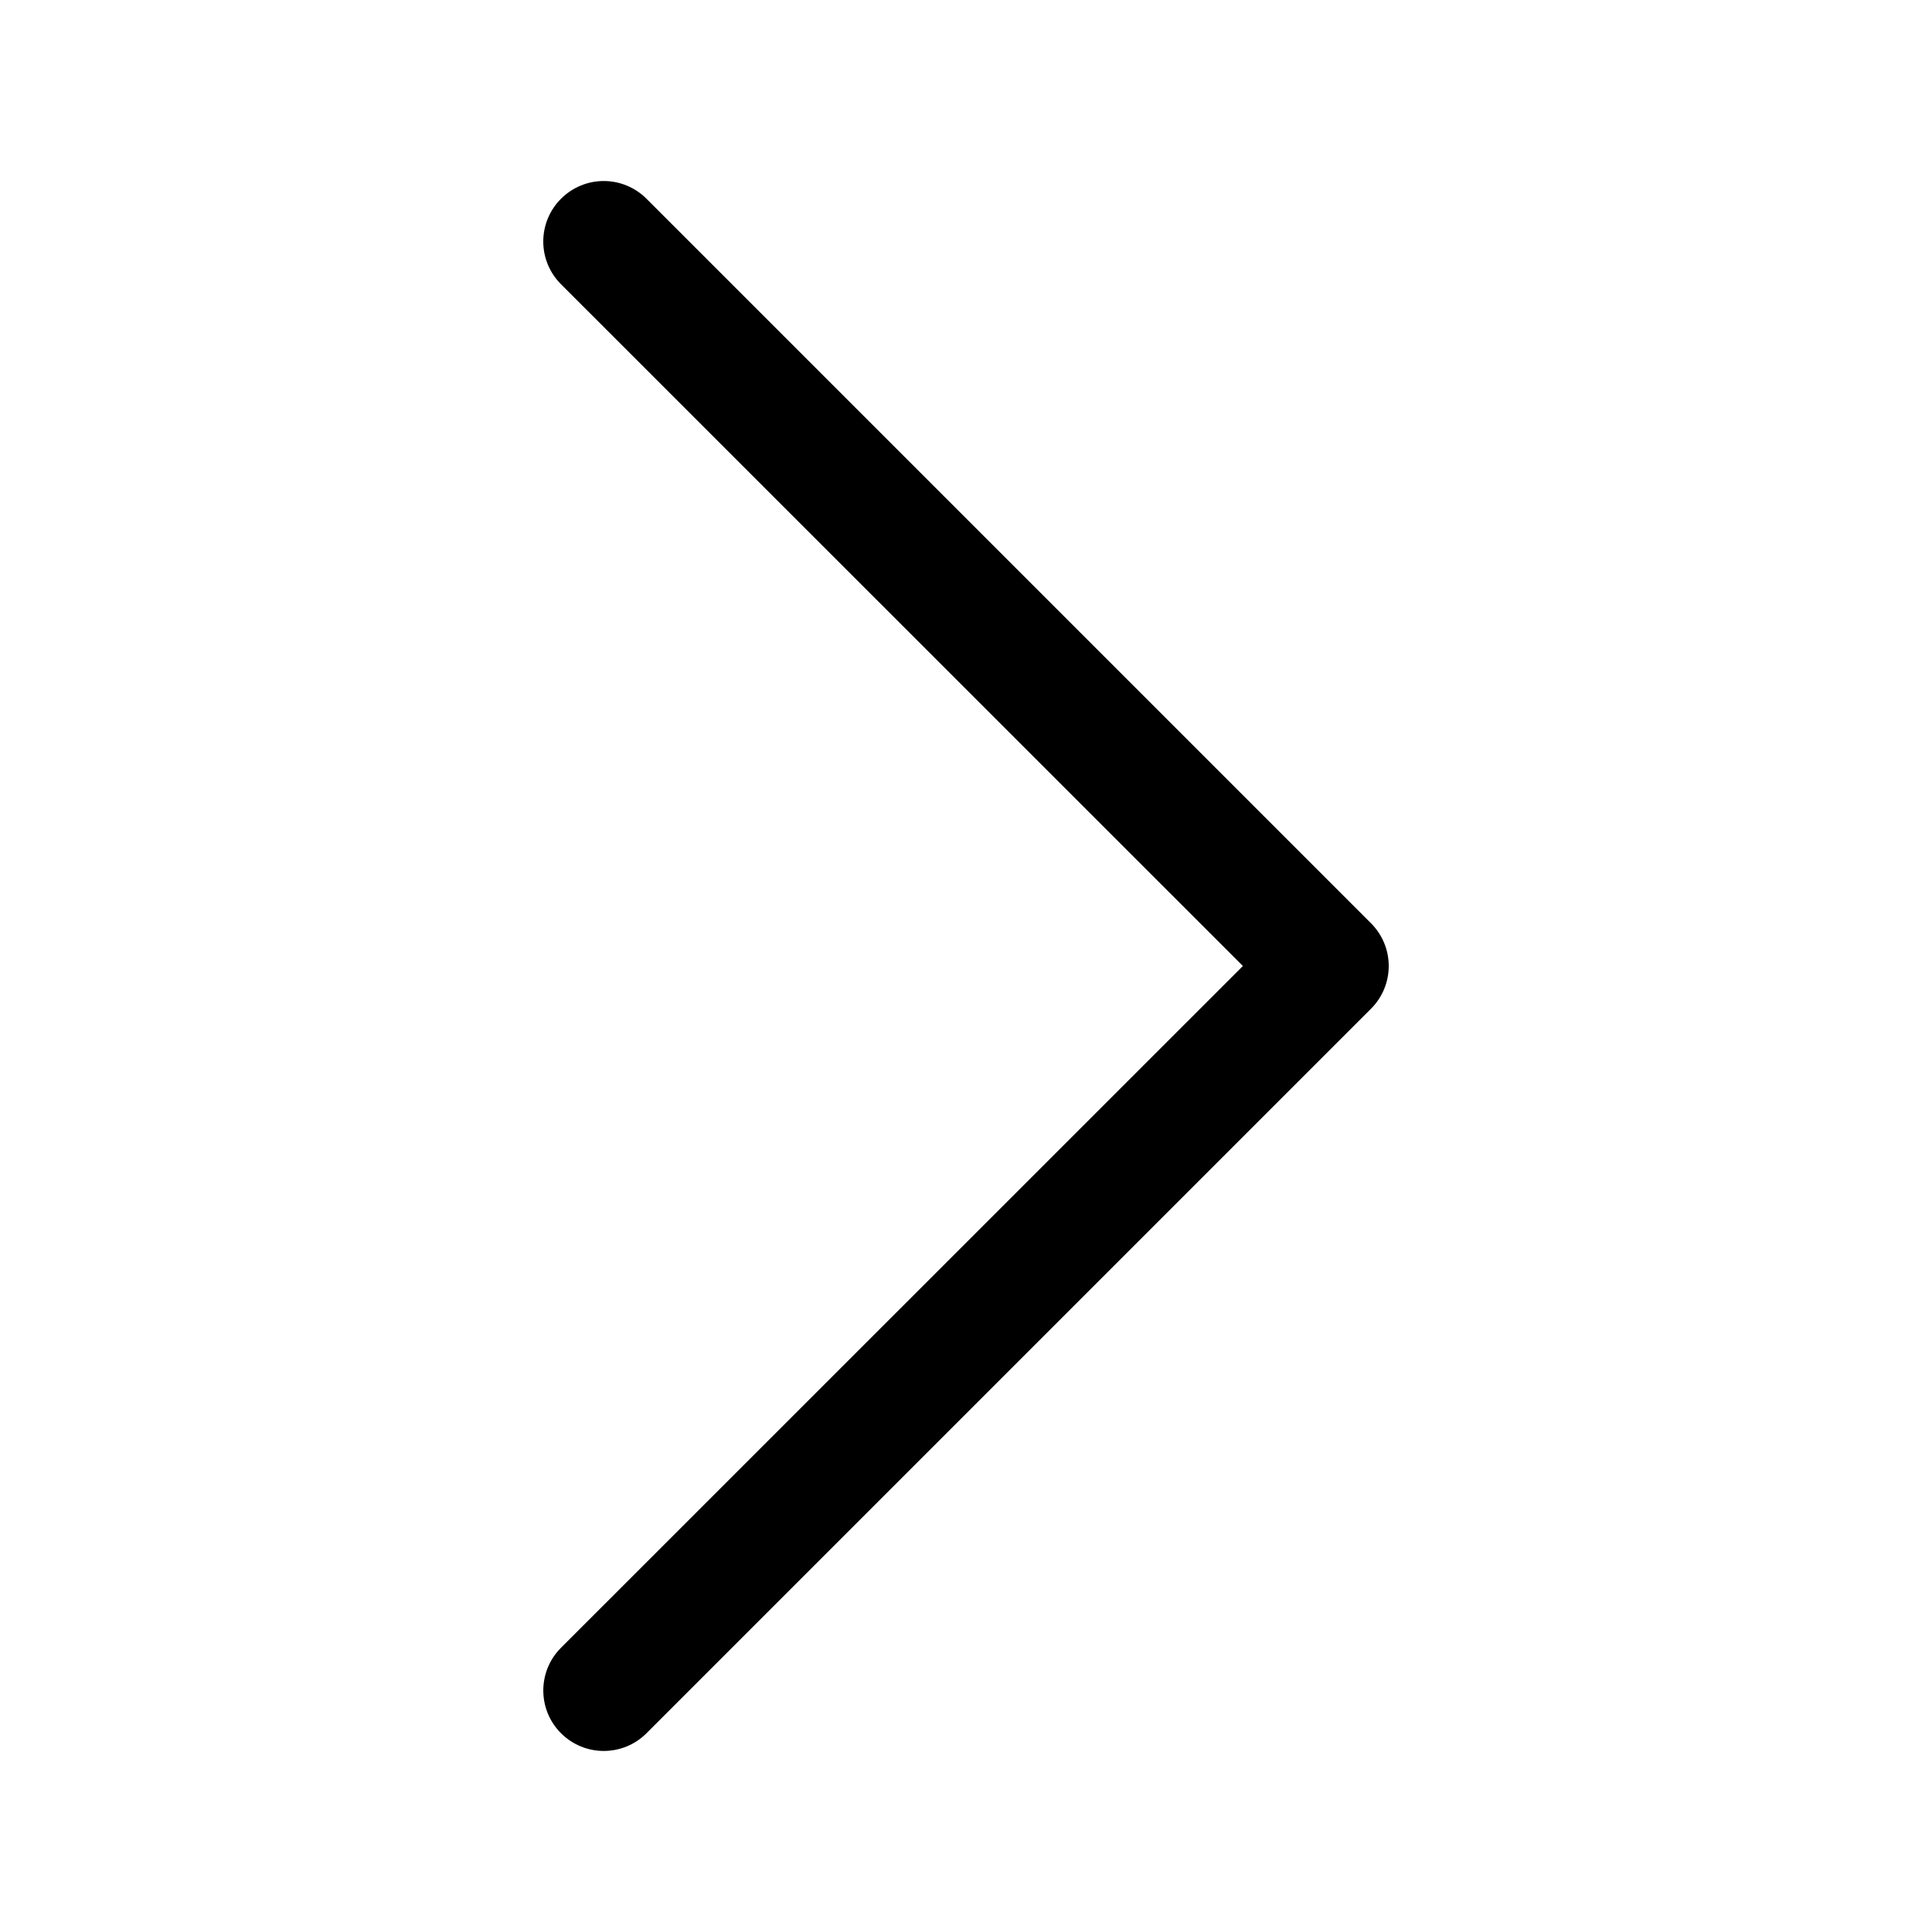
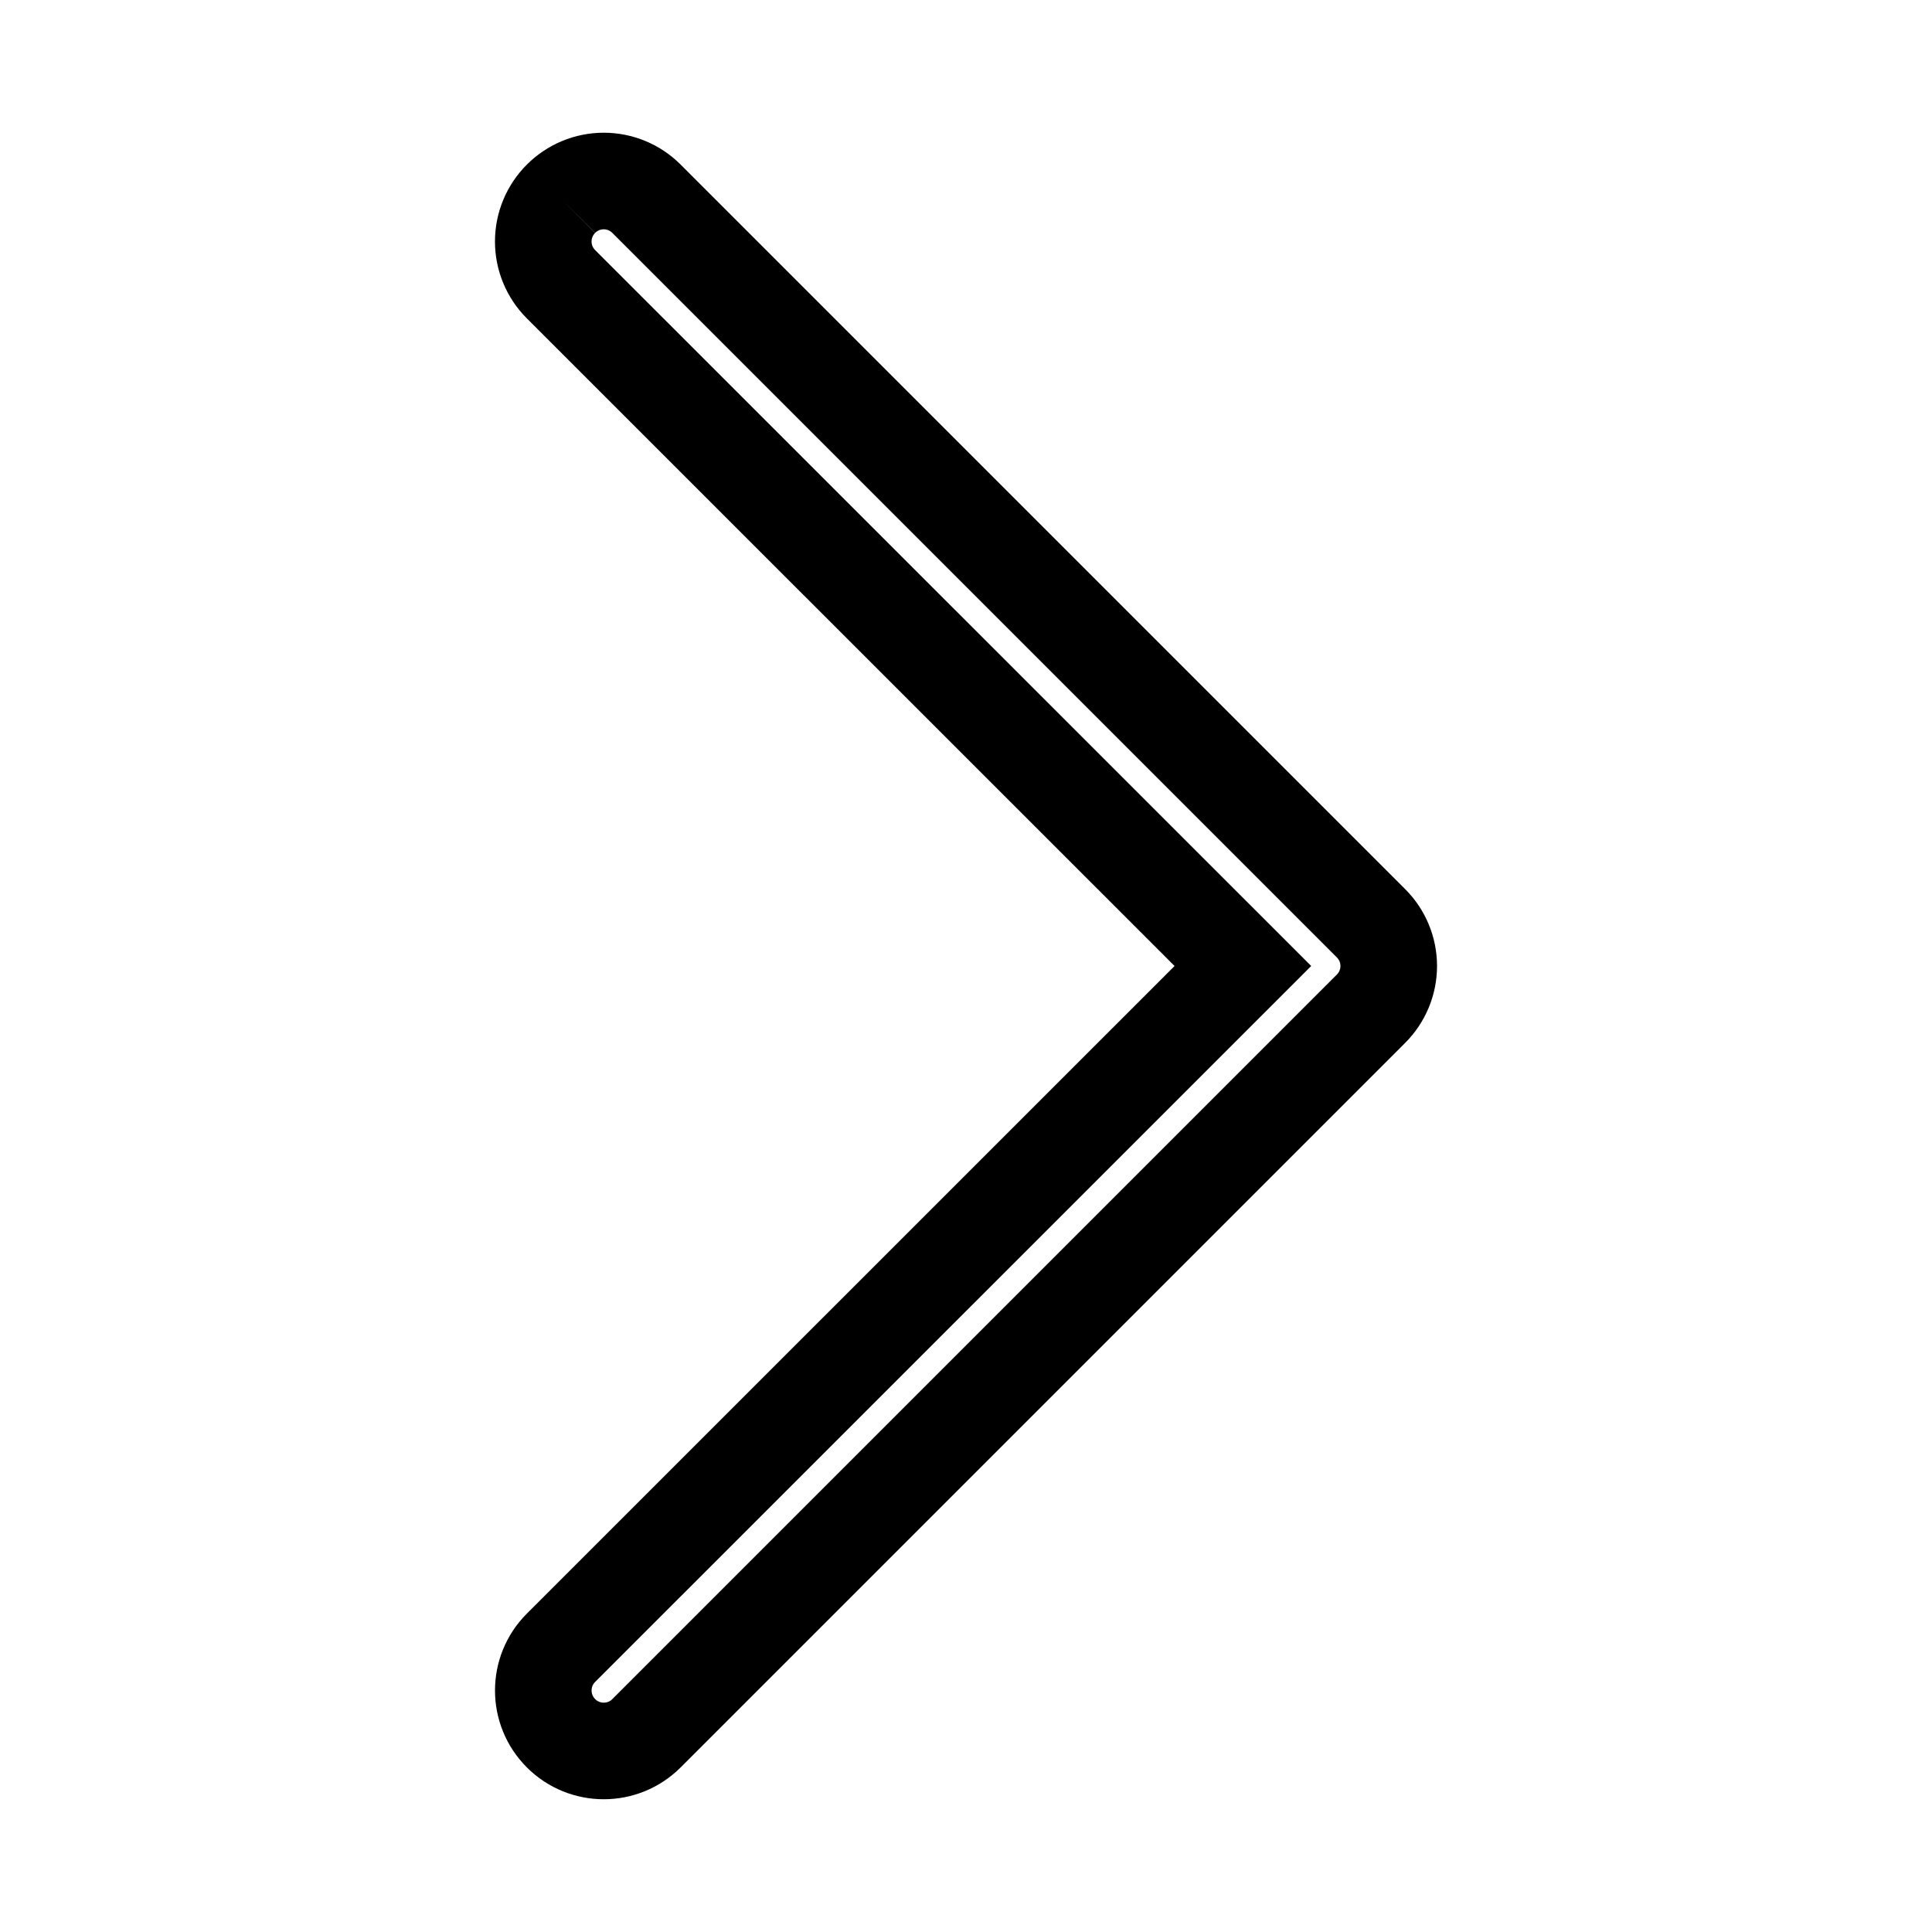
- <svg xmlns="http://www.w3.org/2000/svg" width="16" height="16" fill="currentColor" class="bi bi-chevron-right" viewBox="0 0 16 16">
+ <svg xmlns="http://www.w3.org/2000/svg" width="16" height="16" stroke="currentColor" stroke-width="0.8" fill="none" class="bi bi-chevron-right" viewBox="0 0 16 16">
  <path fill-rule="evenodd" d="M4.646 1.646a.5.5 0 0 1 .708 0l6 6a.5.5 0 0 1 0 .708l-6 6a.5.5 0 0 1-.708-.708L10.293 8 4.646 2.354a.5.5 0 0 1 0-.708" />
</svg>
